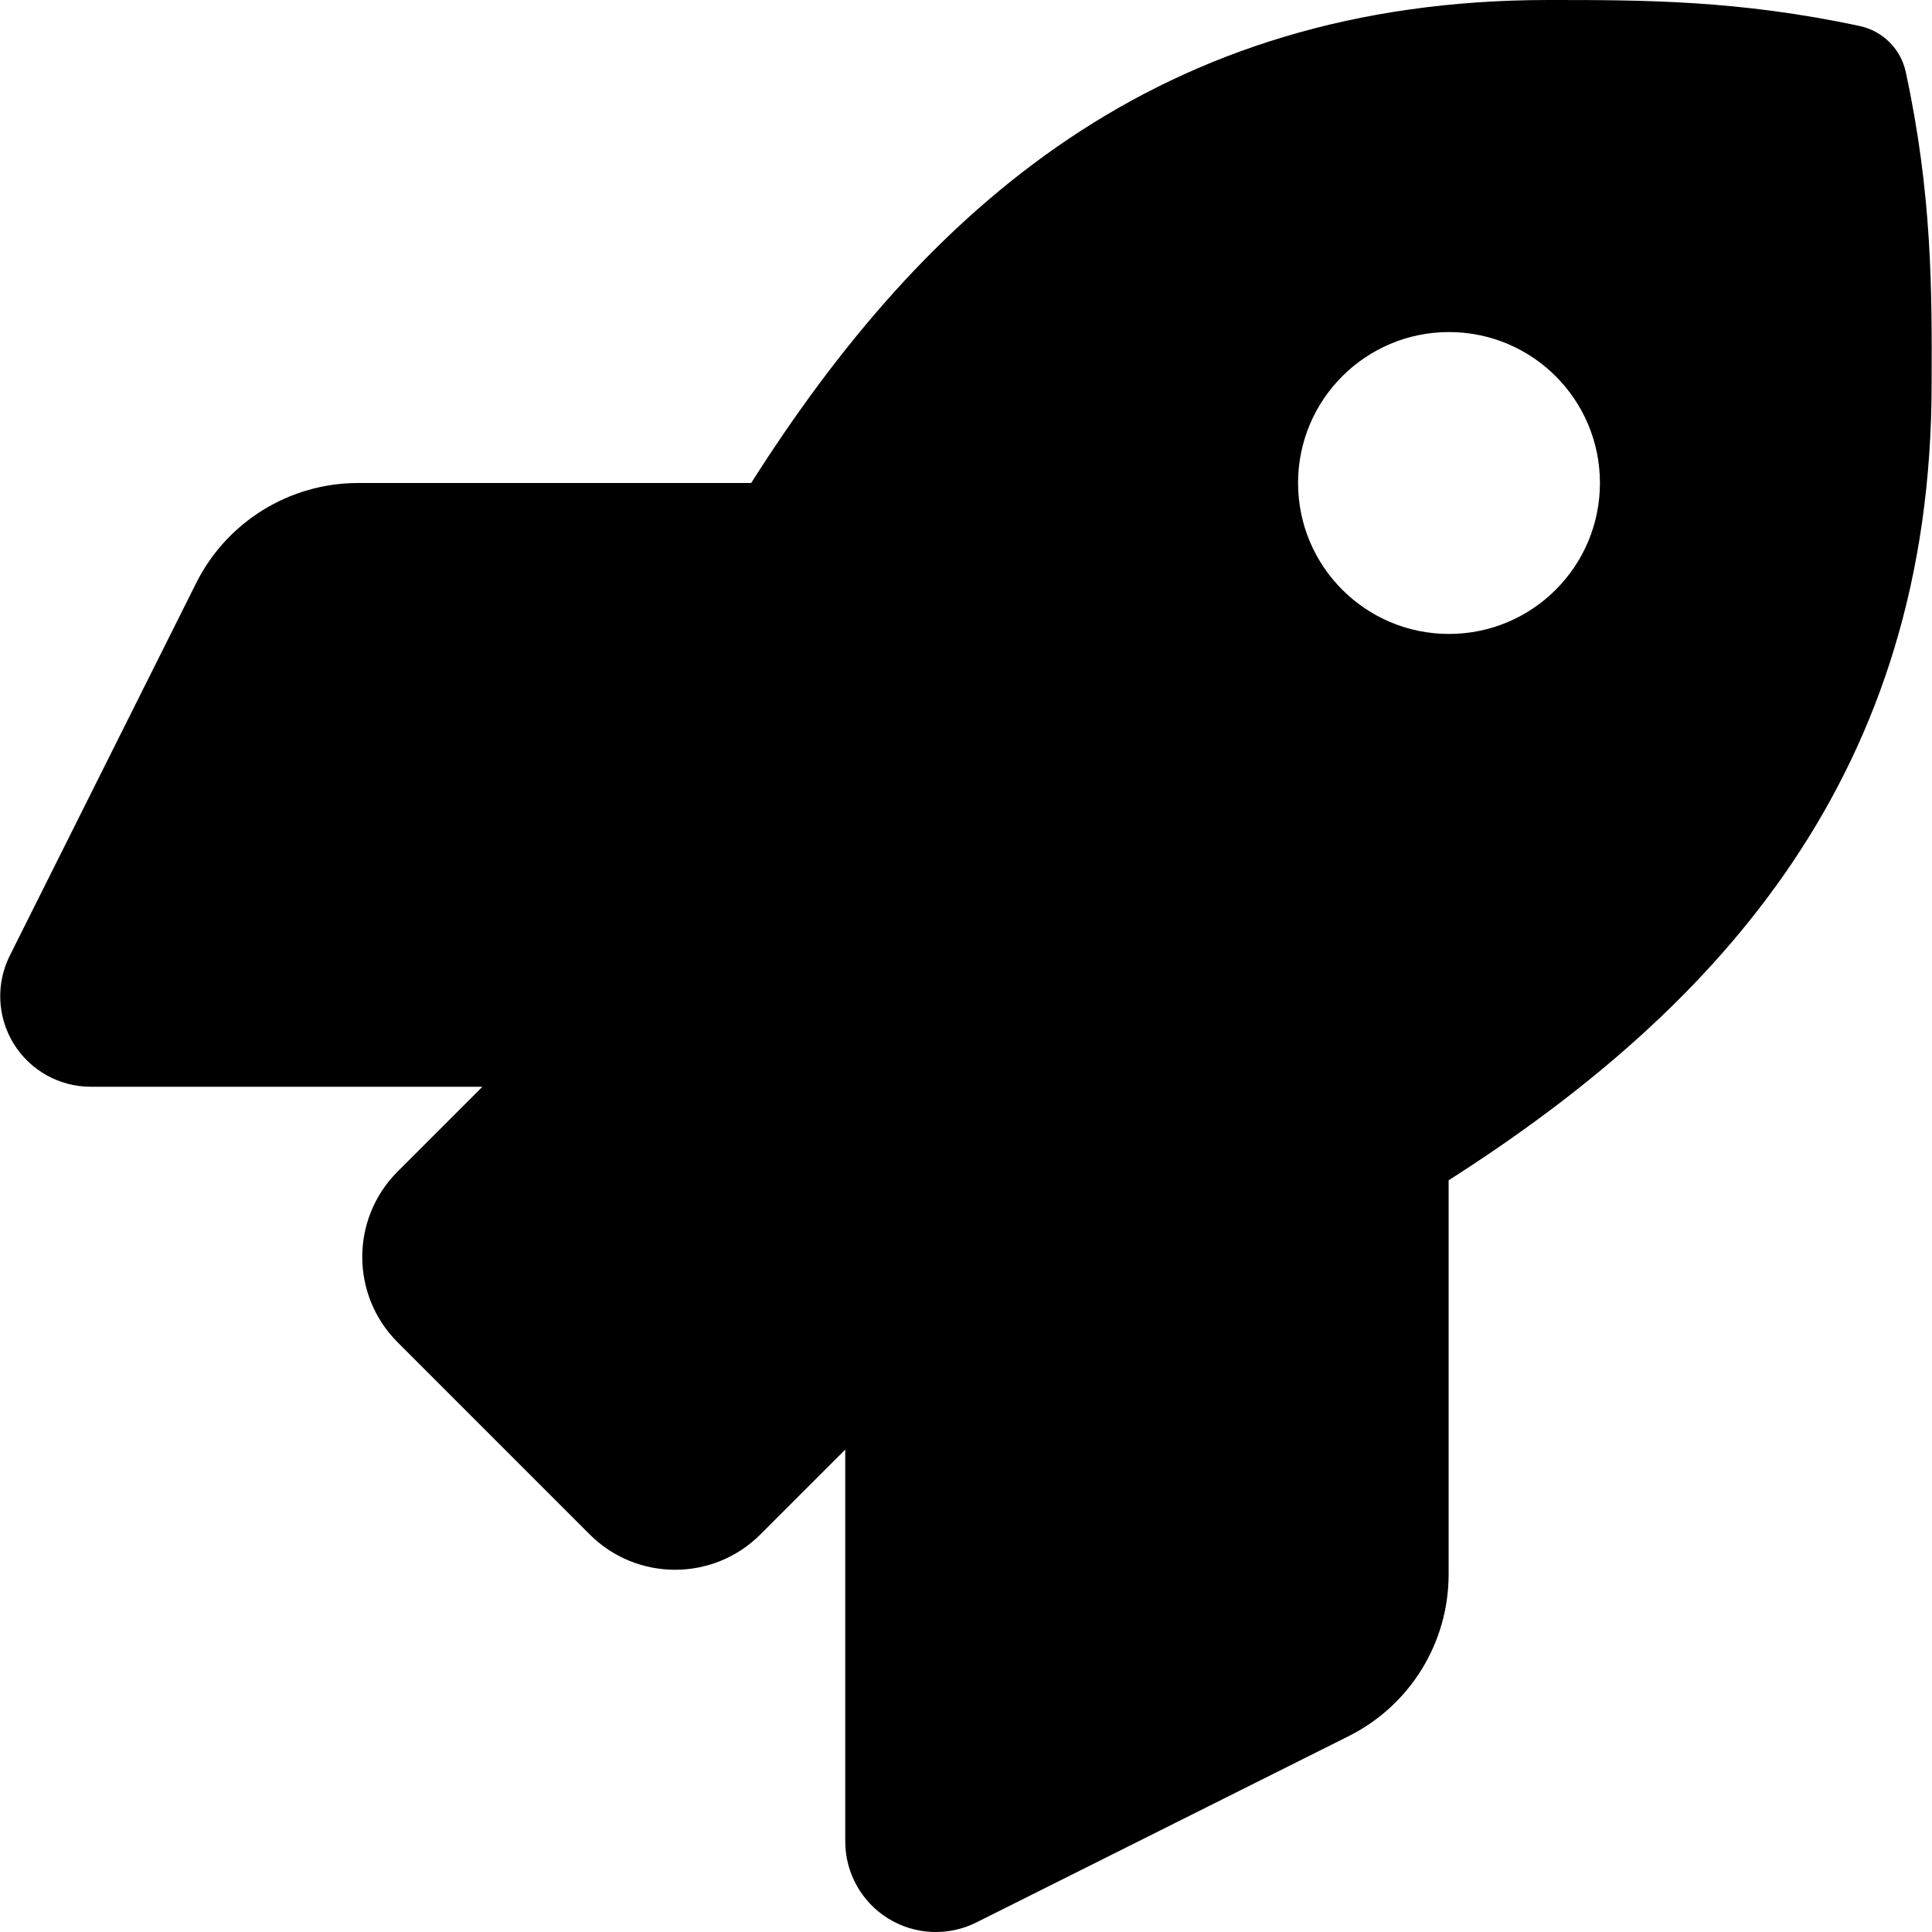
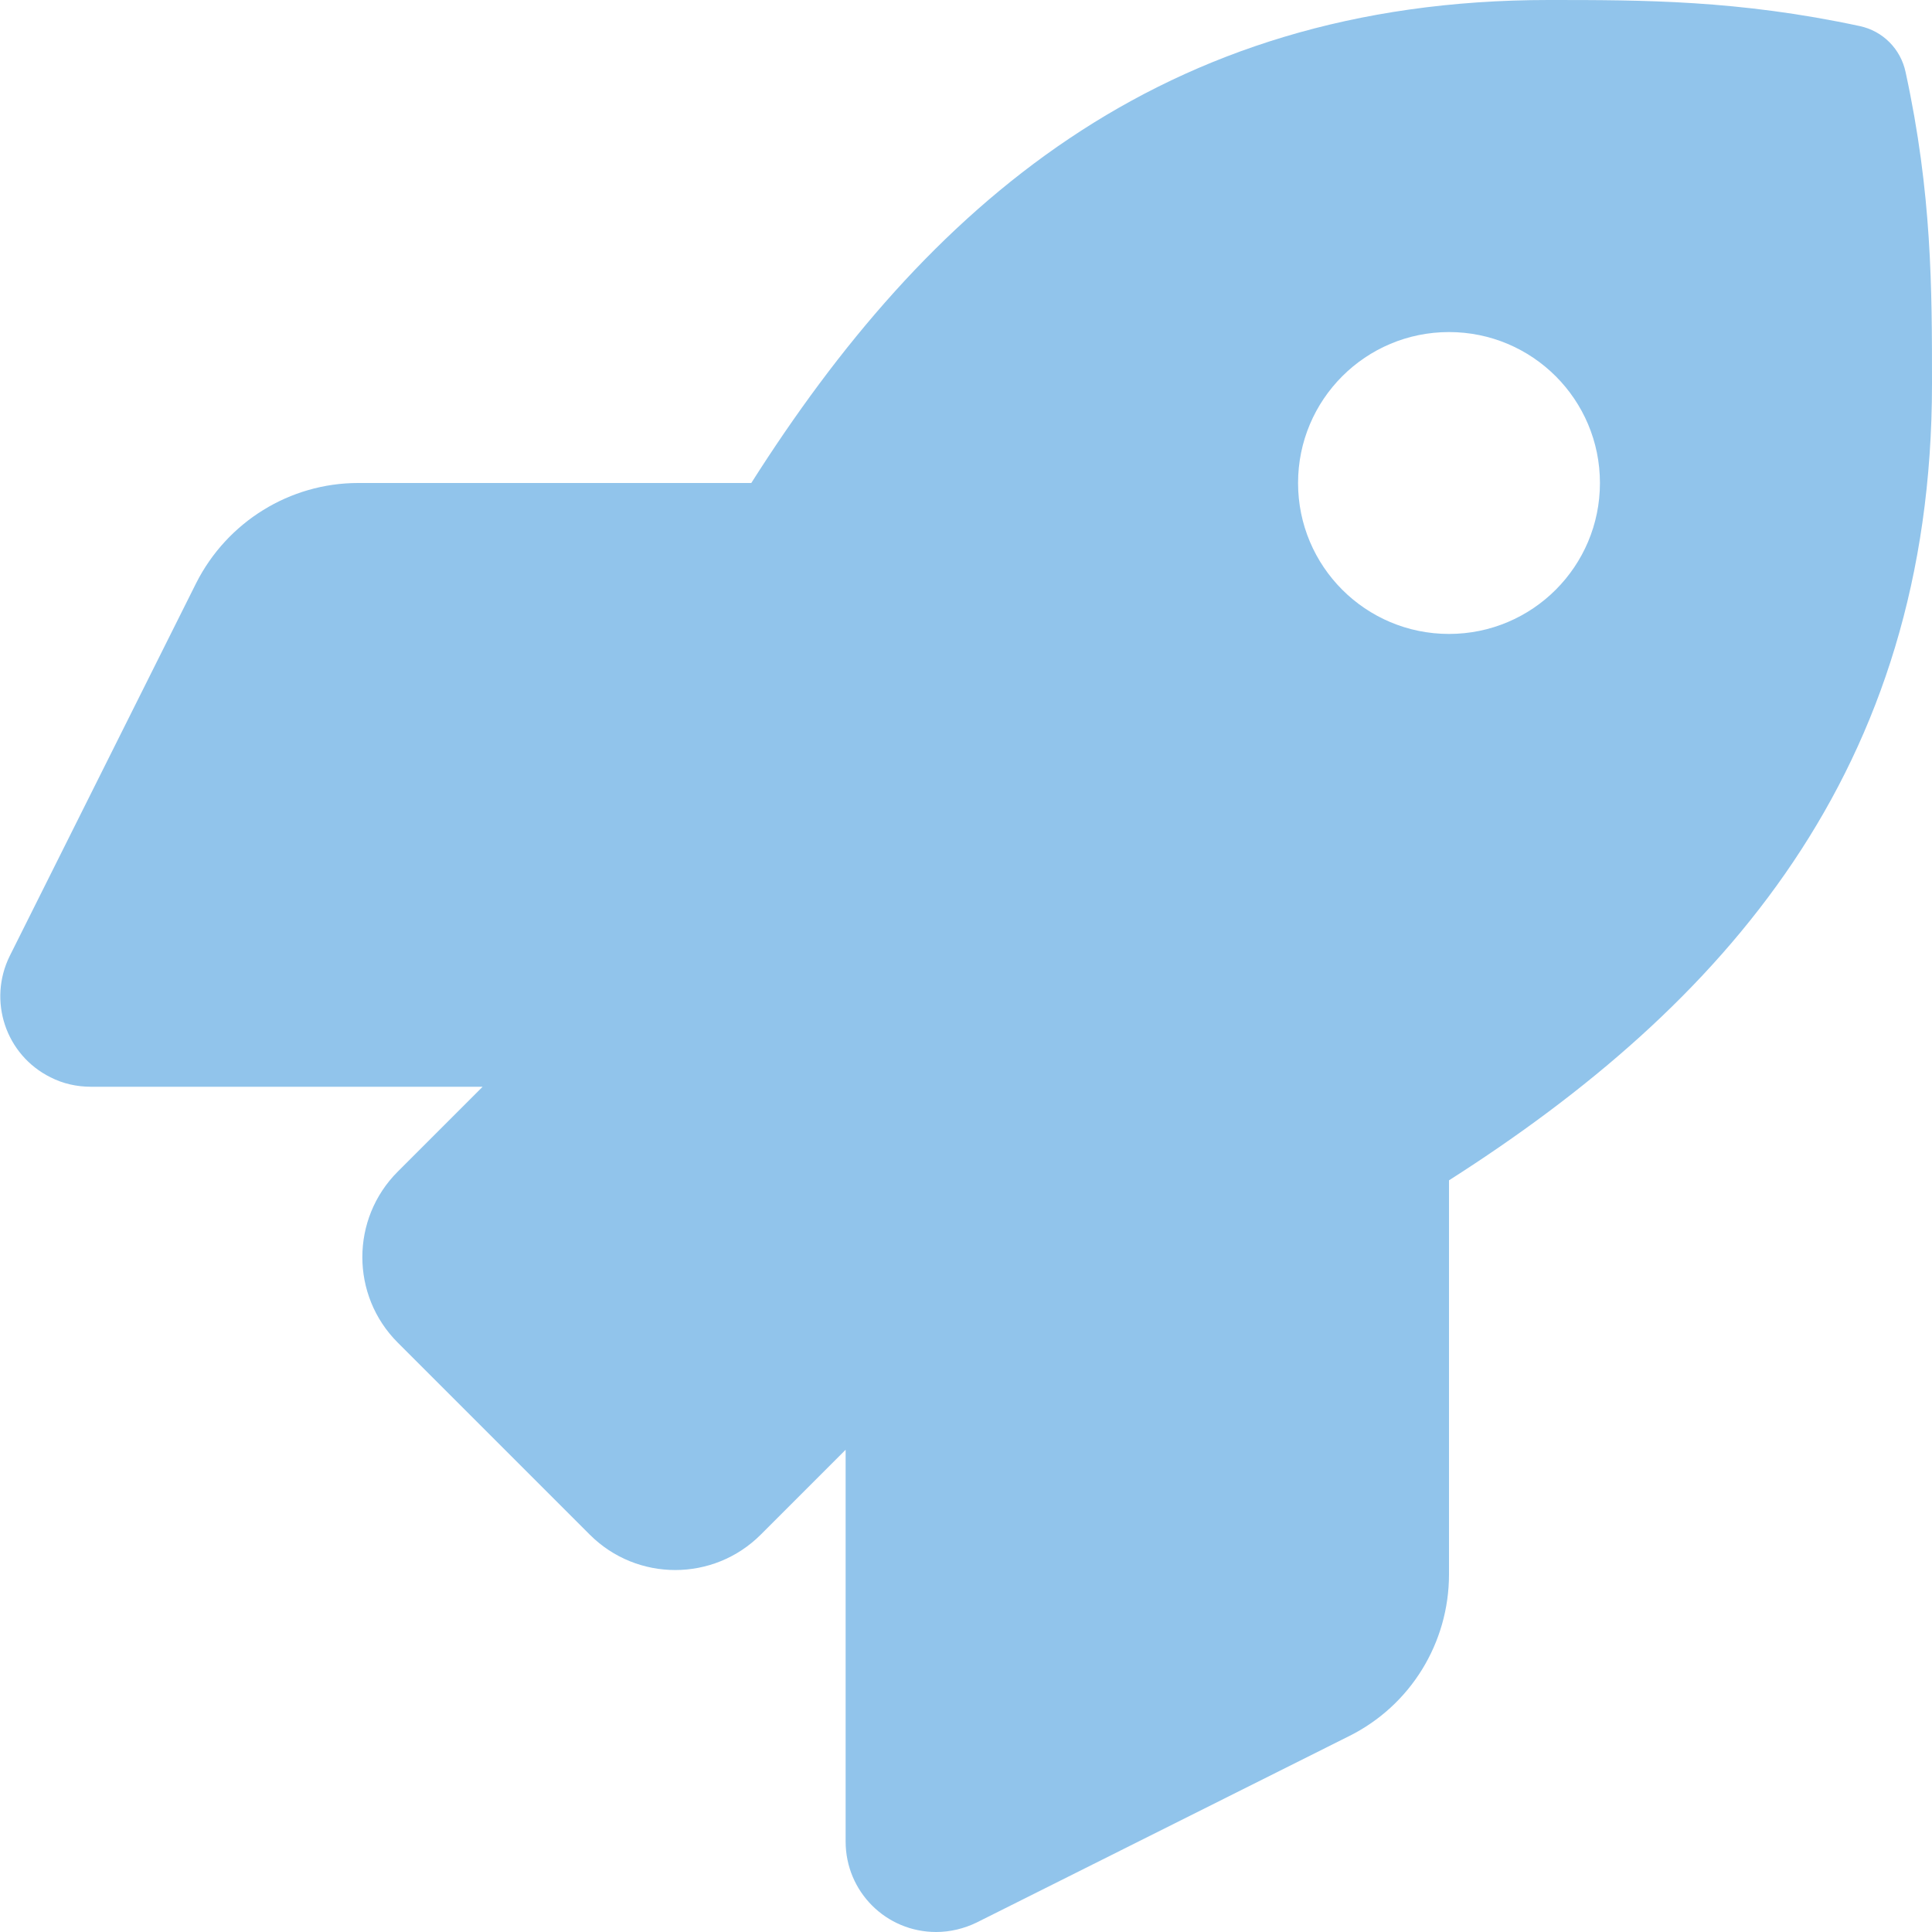
- <svg xmlns="http://www.w3.org/2000/svg" aria-hidden="true" focusable="false" data-prefix="fas" data-icon="rocket" class="svg-inline--fa fa-rocket fa-w-16" role="img" viewBox="0 0 512 512">
-   <path fill="currentColor" d="M505.05 19.1a15.89 15.89 0 0 0-12.2-12.2C460.65 0 435.46 0 410.36 0c-103.2 0-165.1 55.2-211.29 128H94.87A48 48 0 0 0 52 154.49l-49.42 98.8A24 24 0 0 0 24.07 288h103.77l-22.47 22.47a32 32 0 0 0 0 45.25l50.9 50.91a32 32 0 0 0 45.26 0L224 384.16V488a24 24 0 0 0 34.7 21.49l98.7-49.39a47.91 47.91 0 0 0 26.5-42.9V312.79c72.59-46.3 128-108.4 128-211.09.1-25.2.1-50.4-6.85-82.6zM384 168a40 40 0 1 1 40-40 40 40 0 0 1-40 40z" />
+ <svg xmlns="http://www.w3.org/2000/svg" version="1.1" id="Layer_1" focusable="false" x="0px" y="0px" viewBox="0 0 512 512" style="enable-background:new 0 0 512 512;" xml:space="preserve">
+   <style type="text/css">
+ 	.st0{fill:#91C4EB;}
+ </style>
+   <path class="st0" d="M505,19.1C503.7,13,499,8.2,492.8,6.9C460.6,0,435.5,0,410.4,0C307.2,0,245.3,55.2,199.1,128H94.9  c-18.1,0-34.7,10.3-42.9,26.5L2.6,253.3c-5.9,11.9-1.1,26.3,10.8,32.2c3.3,1.7,7,2.5,10.7,2.5h103.8l-22.5,22.5  c-12.5,12.5-12.5,32.8,0,45.3l50.9,50.9c12.5,12.5,32.8,12.5,45.3,0c0,0,0,0,0,0l22.5-22.5V488c0,13.3,10.7,24,24,24  c3.7,0,7.4-0.9,10.7-2.5l98.7-49.4c16.3-8.1,26.5-24.7,26.5-42.9V312.8c72.6-46.3,128-108.4,128-211.1C512,76.5,512,51.3,505,19.1  L505,19.1z M384,168c-22.1,0-40-17.9-40-40s17.9-40,40-40s40,17.9,40,40S406.1,168,384,168z" />
</svg>
